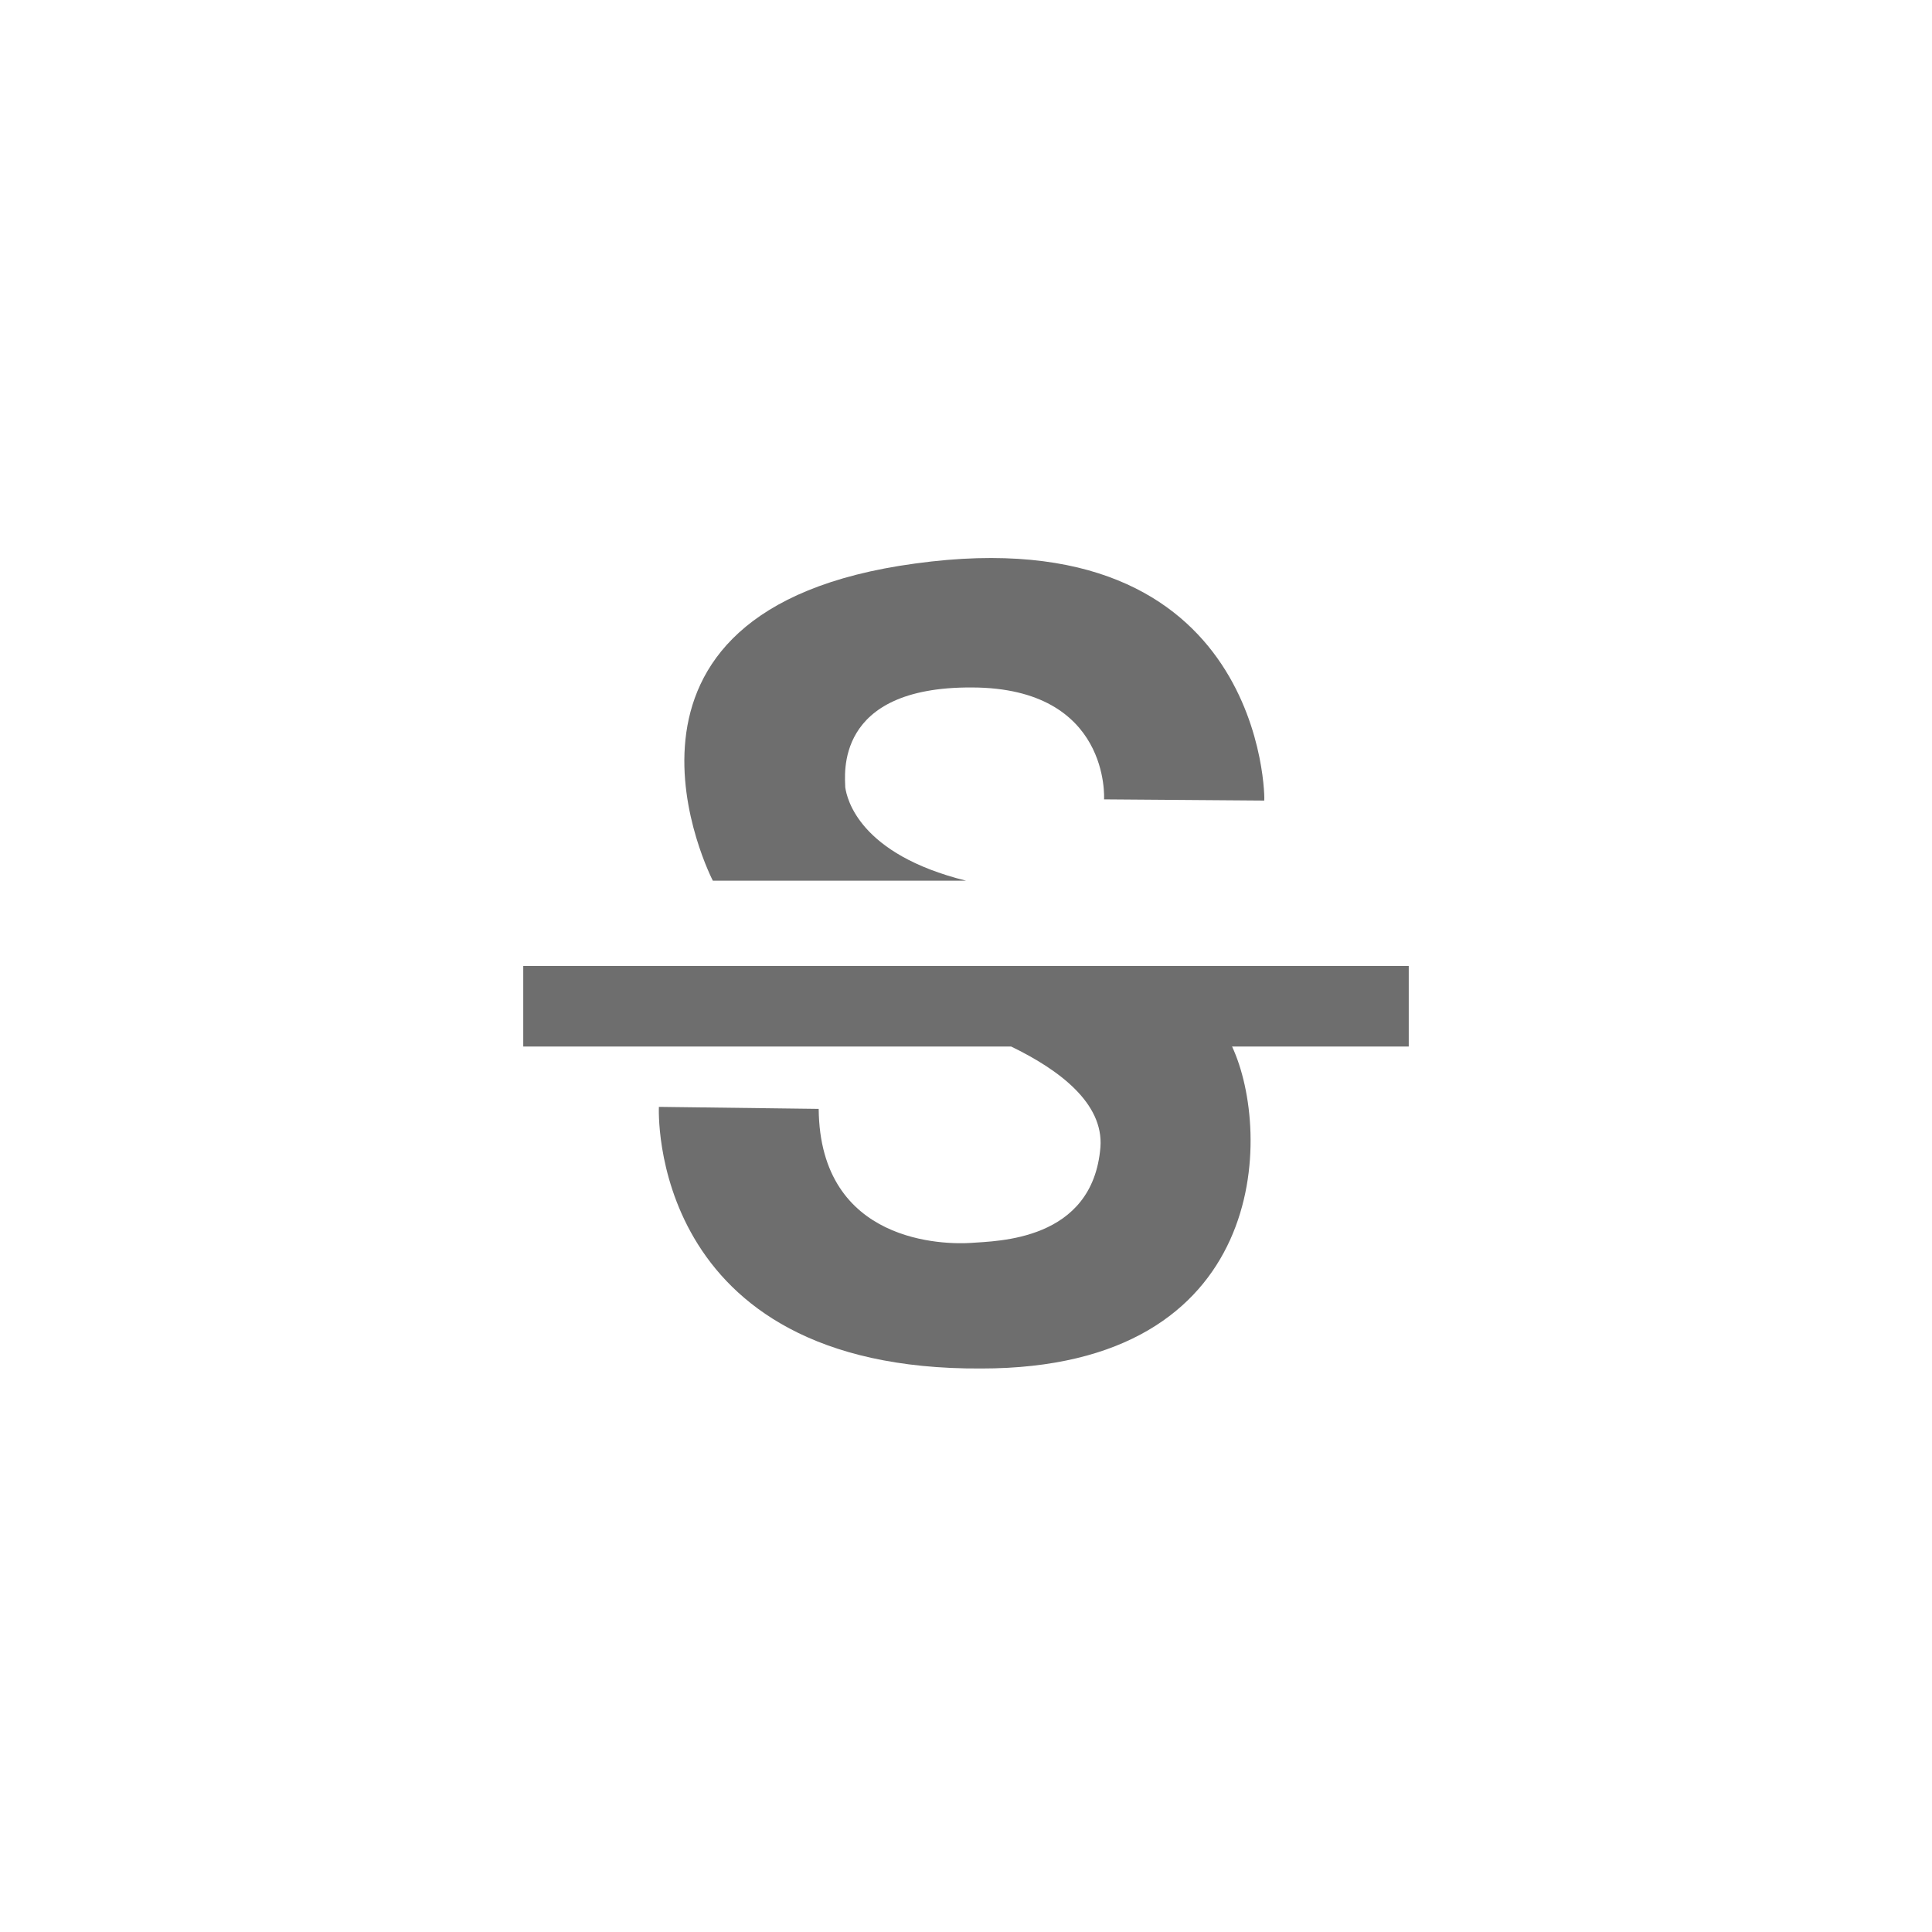
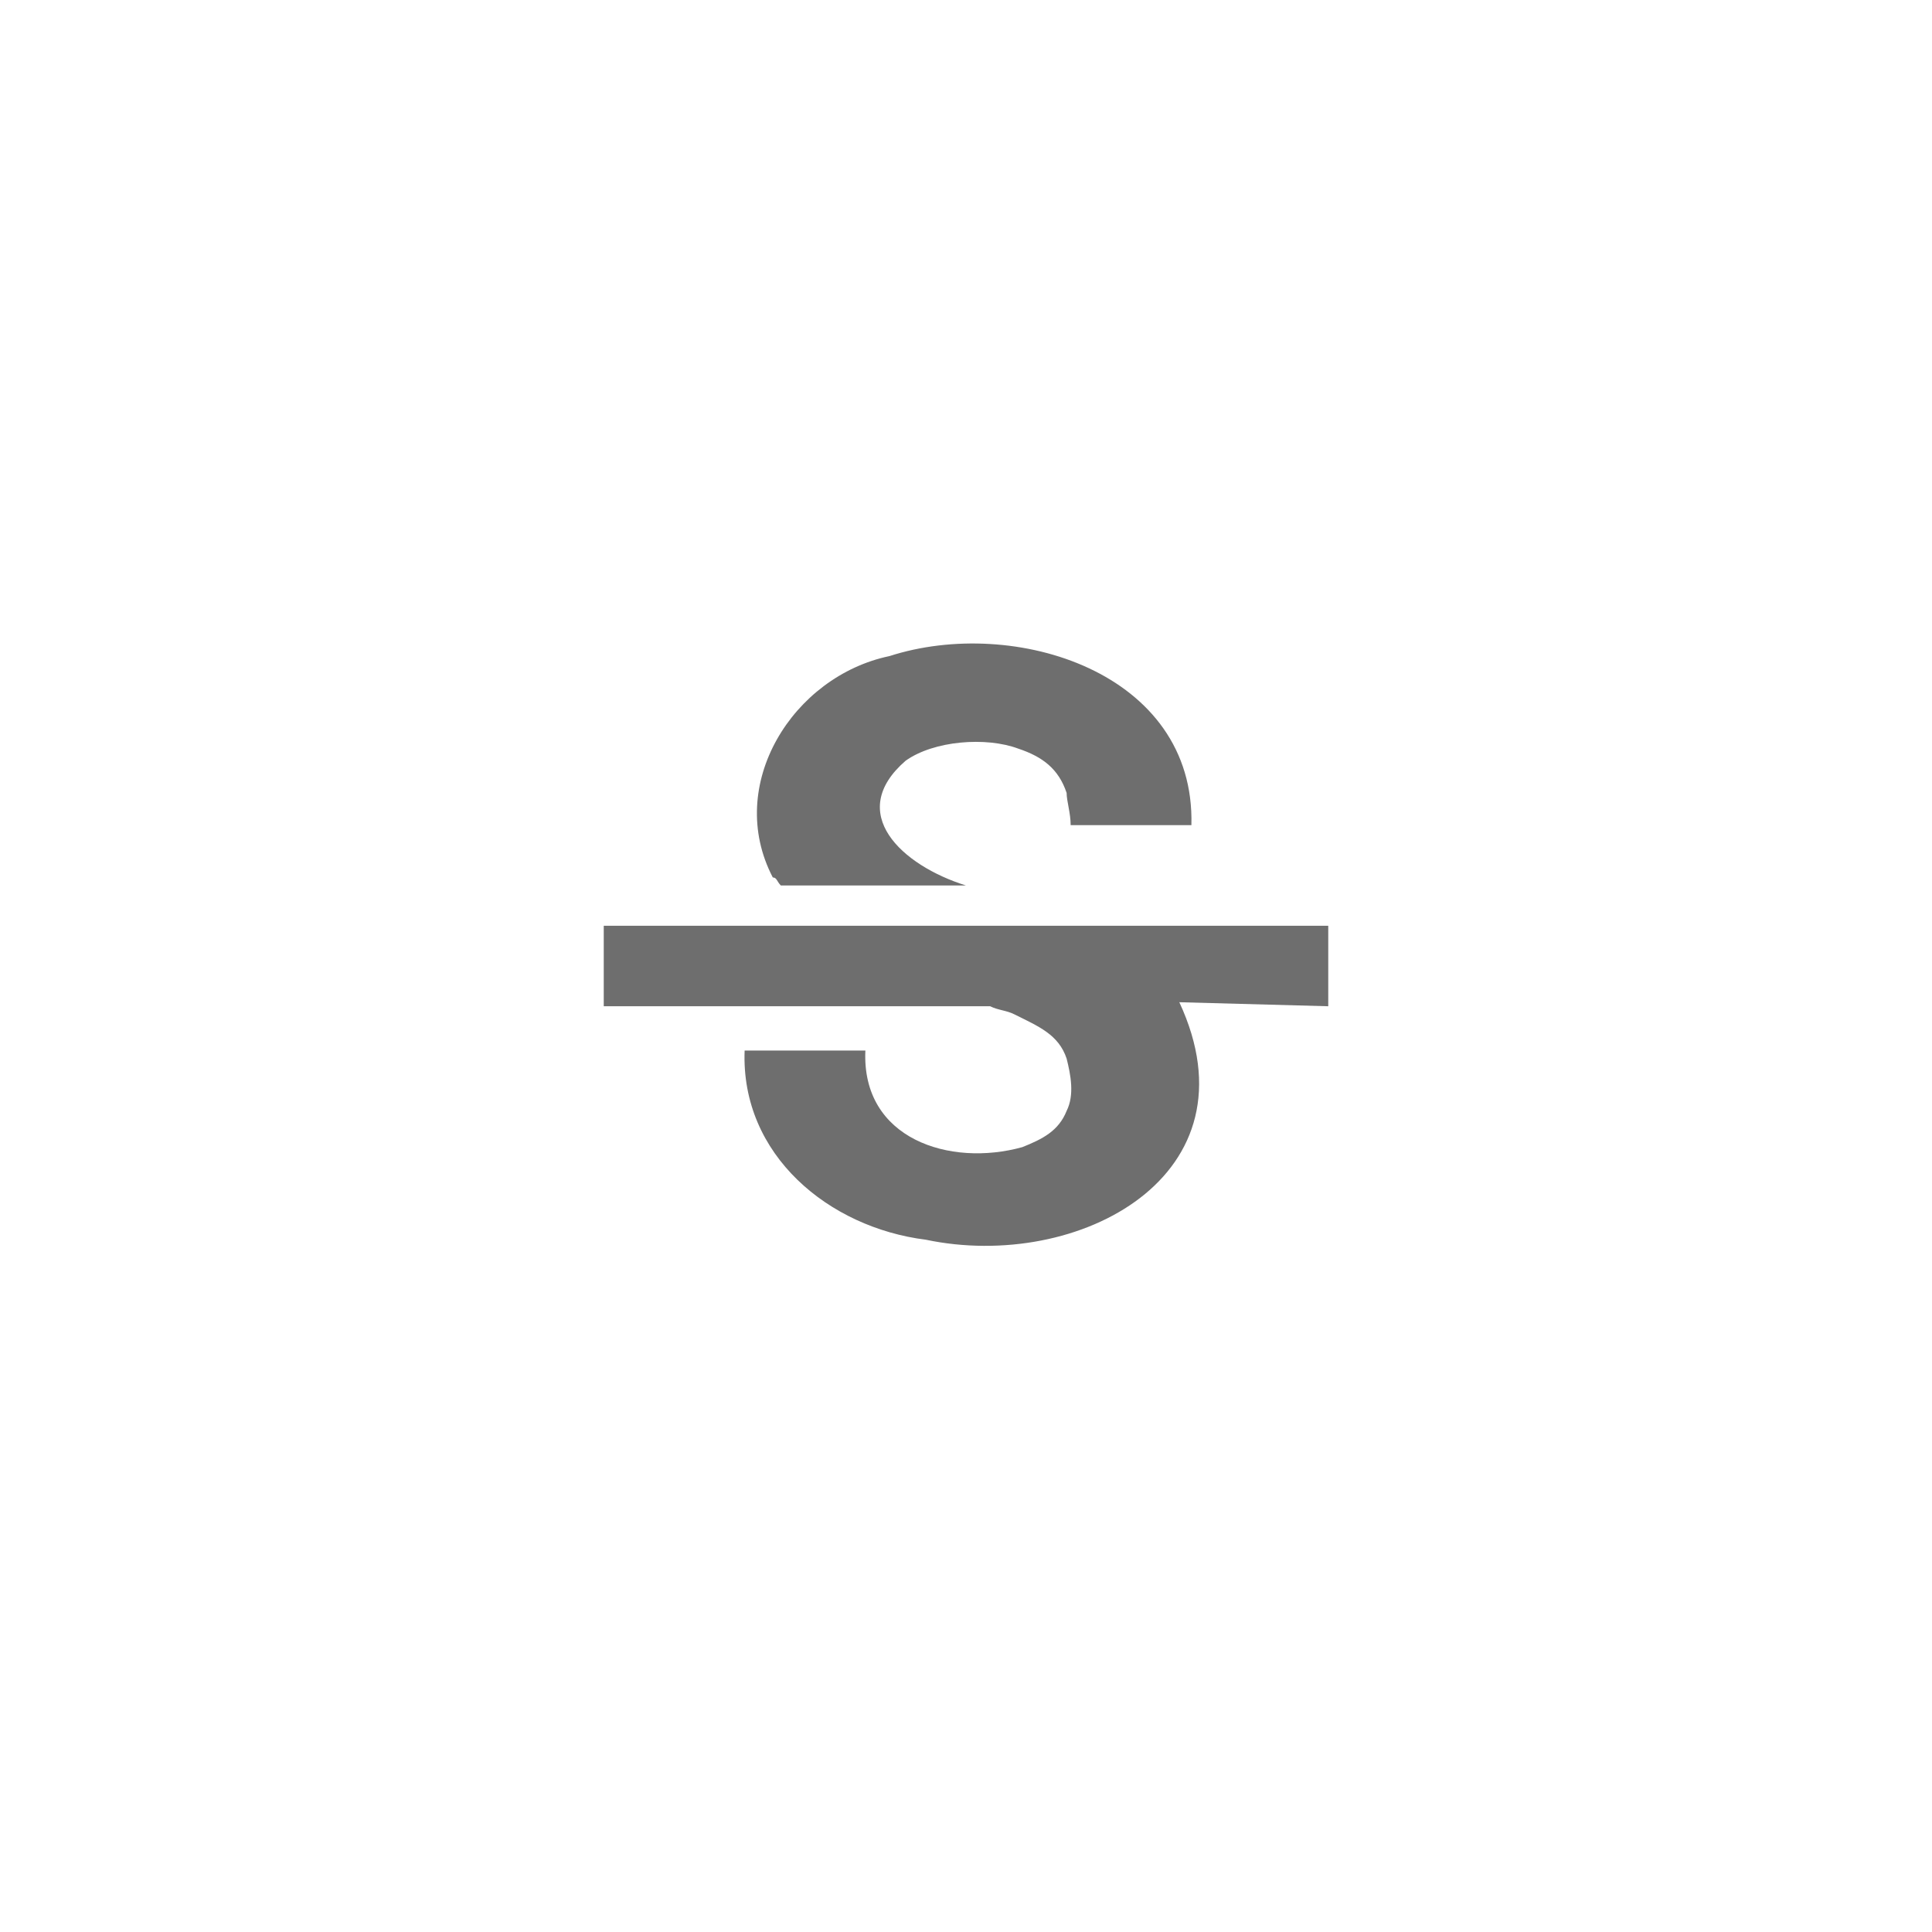
<svg xmlns="http://www.w3.org/2000/svg" viewBox="0 0 24 24" fill="#6e6e6e">
-   <path transform="scale(0.5) translate(12 12)" d="M23,12V14H18.61C19.61,16.14 19.56,22 12.38,22C4.05,22.05 4.37,15.5 4.37,15.5L8.34,15.55C8.37,18.92 11.5,18.92 12.12,18.88C12.76,18.83 15.15,18.84 15.34,16.5C15.42,15.41 14.32,14.58 13.12,14H1V12H23M19.41,7.89L15.43,7.86C15.43,7.86 15.6,5.09 12.15,5.08C8.7,5.06 9,7.28 9,7.56C9.04,7.84 9.34,9.22 12,9.88H5.71C5.71,9.88 2.22,3.15 10.74,2C19.45,0.8 19.43,7.91 19.41,7.89Z" />
+   <path transform="scale(0.5) translate(12 12)" d="M7.2 9.8C6 7.5 7.7 4.8 10.1 4.3C13.2 3.3 17.7 4.7 17.6 8.5H14.6C14.6 8.2 14.5 7.9 14.5 7.7C14.3 7.1 13.9 6.8 13.3 6.6C12.5 6.3 11.2 6.4 10.5 6.9C9 8.2 10.4 9.5 12 10H7.4C7.3 9.9 7.3 9.8 7.2 9.8M21 13V11H3V13H12.6C12.8 13.1 13 13.1 13.2 13.2C13.8 13.5 14.3 13.7 14.5 14.3C14.6 14.7 14.7 15.2 14.5 15.6C14.3 16.1 13.9 16.3 13.4 16.5C11.6 17 9.4 16.3 9.5 14.1H6.5C6.4 16.7 8.6 18.5 11 18.8C14.8 19.6 19.3 17.2 17.3 12.9L21 13Z" />
</svg>
